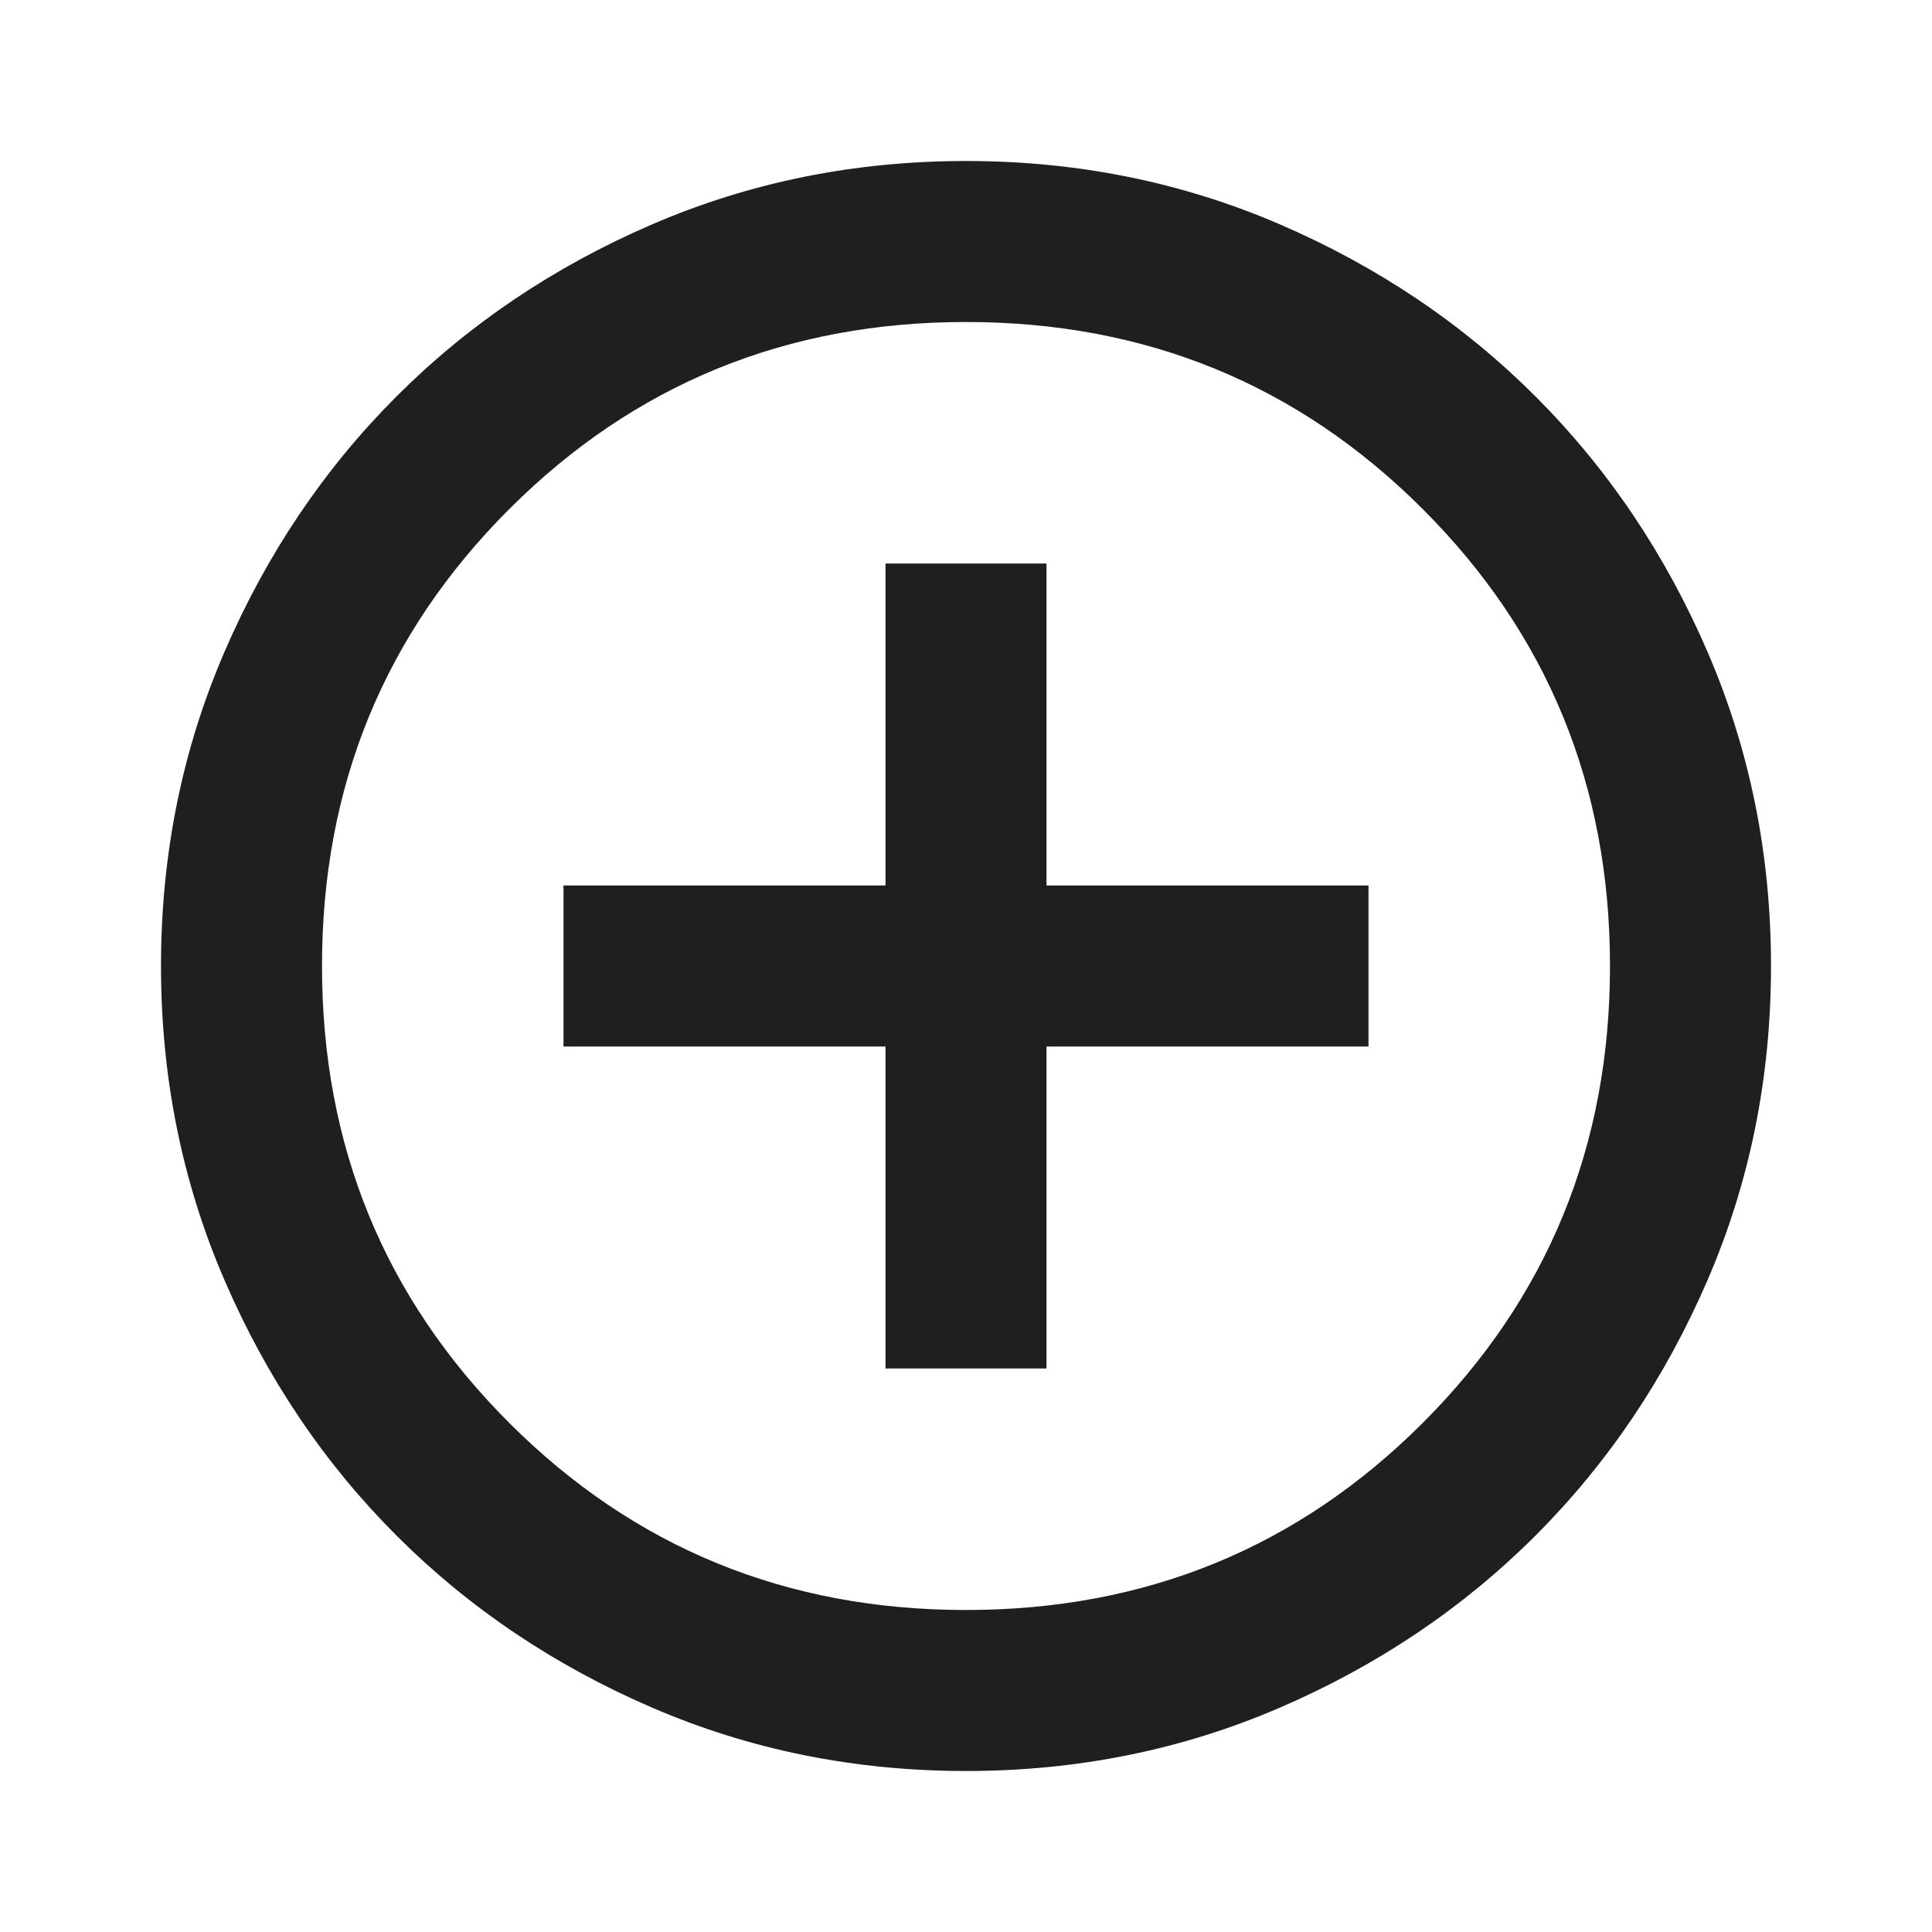
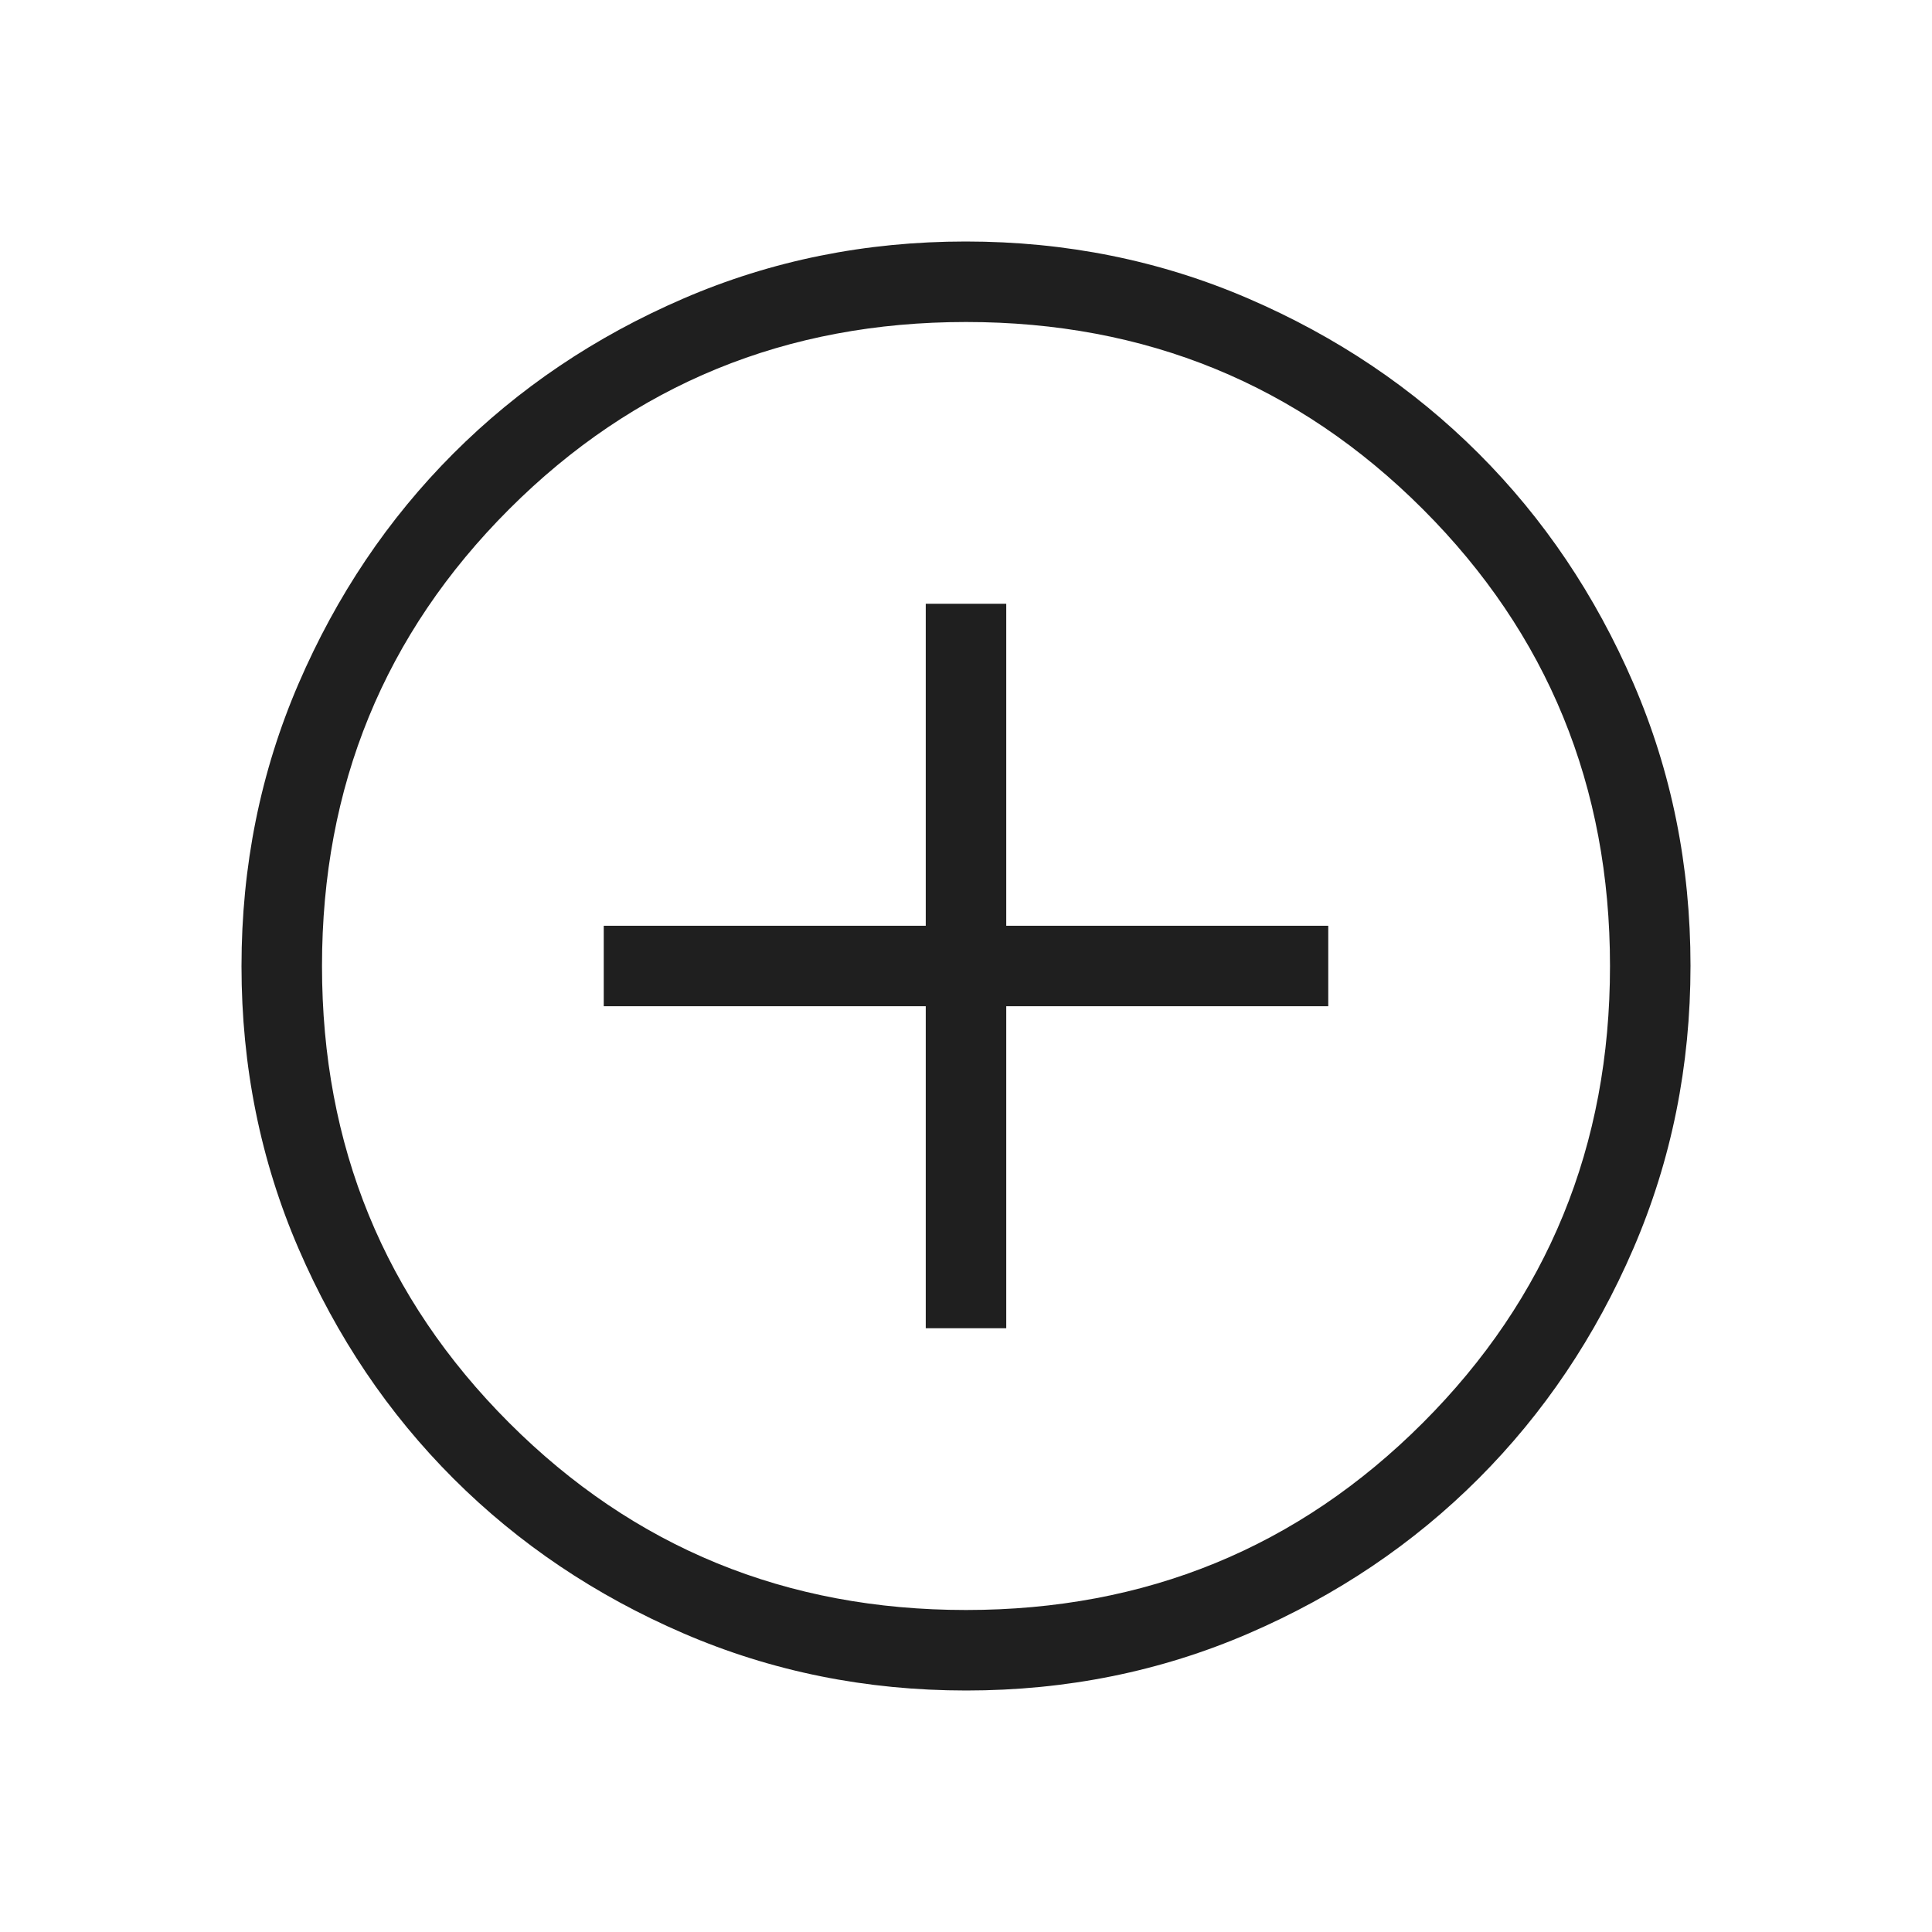
<svg xmlns="http://www.w3.org/2000/svg" height="24px" viewBox="0 -960 960 960" width="24px" fill="#1f1f1f">
-   <path d="M440-280h80v-160h160v-80H520v-160h-80v160H280v80h160v160Zm40 200q-83 0-156-31.5T197-197q-54-54-85.5-127T80-480q0-83 31.5-156T197-763q54-54 127-85.5T480-880q83 0 156 31.5T763-763q54 54 85.5 127T880-480q0 83-31.5 156T763-197q-54 54-127 85.5T480-80Zm0-80q134 0 227-93t93-227q0-134-93-227t-227-93q-134 0-227 93t-93 227q0 134 93 227t227 93Zm0-320Z" />
+   <path d="M460-300h40v-160h160v-40H500v-160h-40v160H300v40h160v160Zm20.13 180q-74.67 0-140.41-28.34-65.73-28.34-114.36-76.92-48.63-48.58-76.99-114.26Q120-405.19 120-479.87q0-74.67 28.34-140.41 28.34-65.73 76.92-114.36 48.58-48.63 114.26-76.99Q405.19-840 479.87-840q74.67 0 140.41 28.34 65.73 28.34 114.36 76.92 48.63 48.58 76.99 114.26Q840-554.81 840-480.13q0 74.67-28.34 140.41-28.34 65.73-76.92 114.36-48.58 48.63-114.26 76.99Q554.81-120 480.13-120Zm-.13-40q134 0 227-93t93-227q0-134-93-227t-227-93q-134 0-227 93t-93 227q0 134 93 227t227 93Zm0-320Z" />
</svg>
